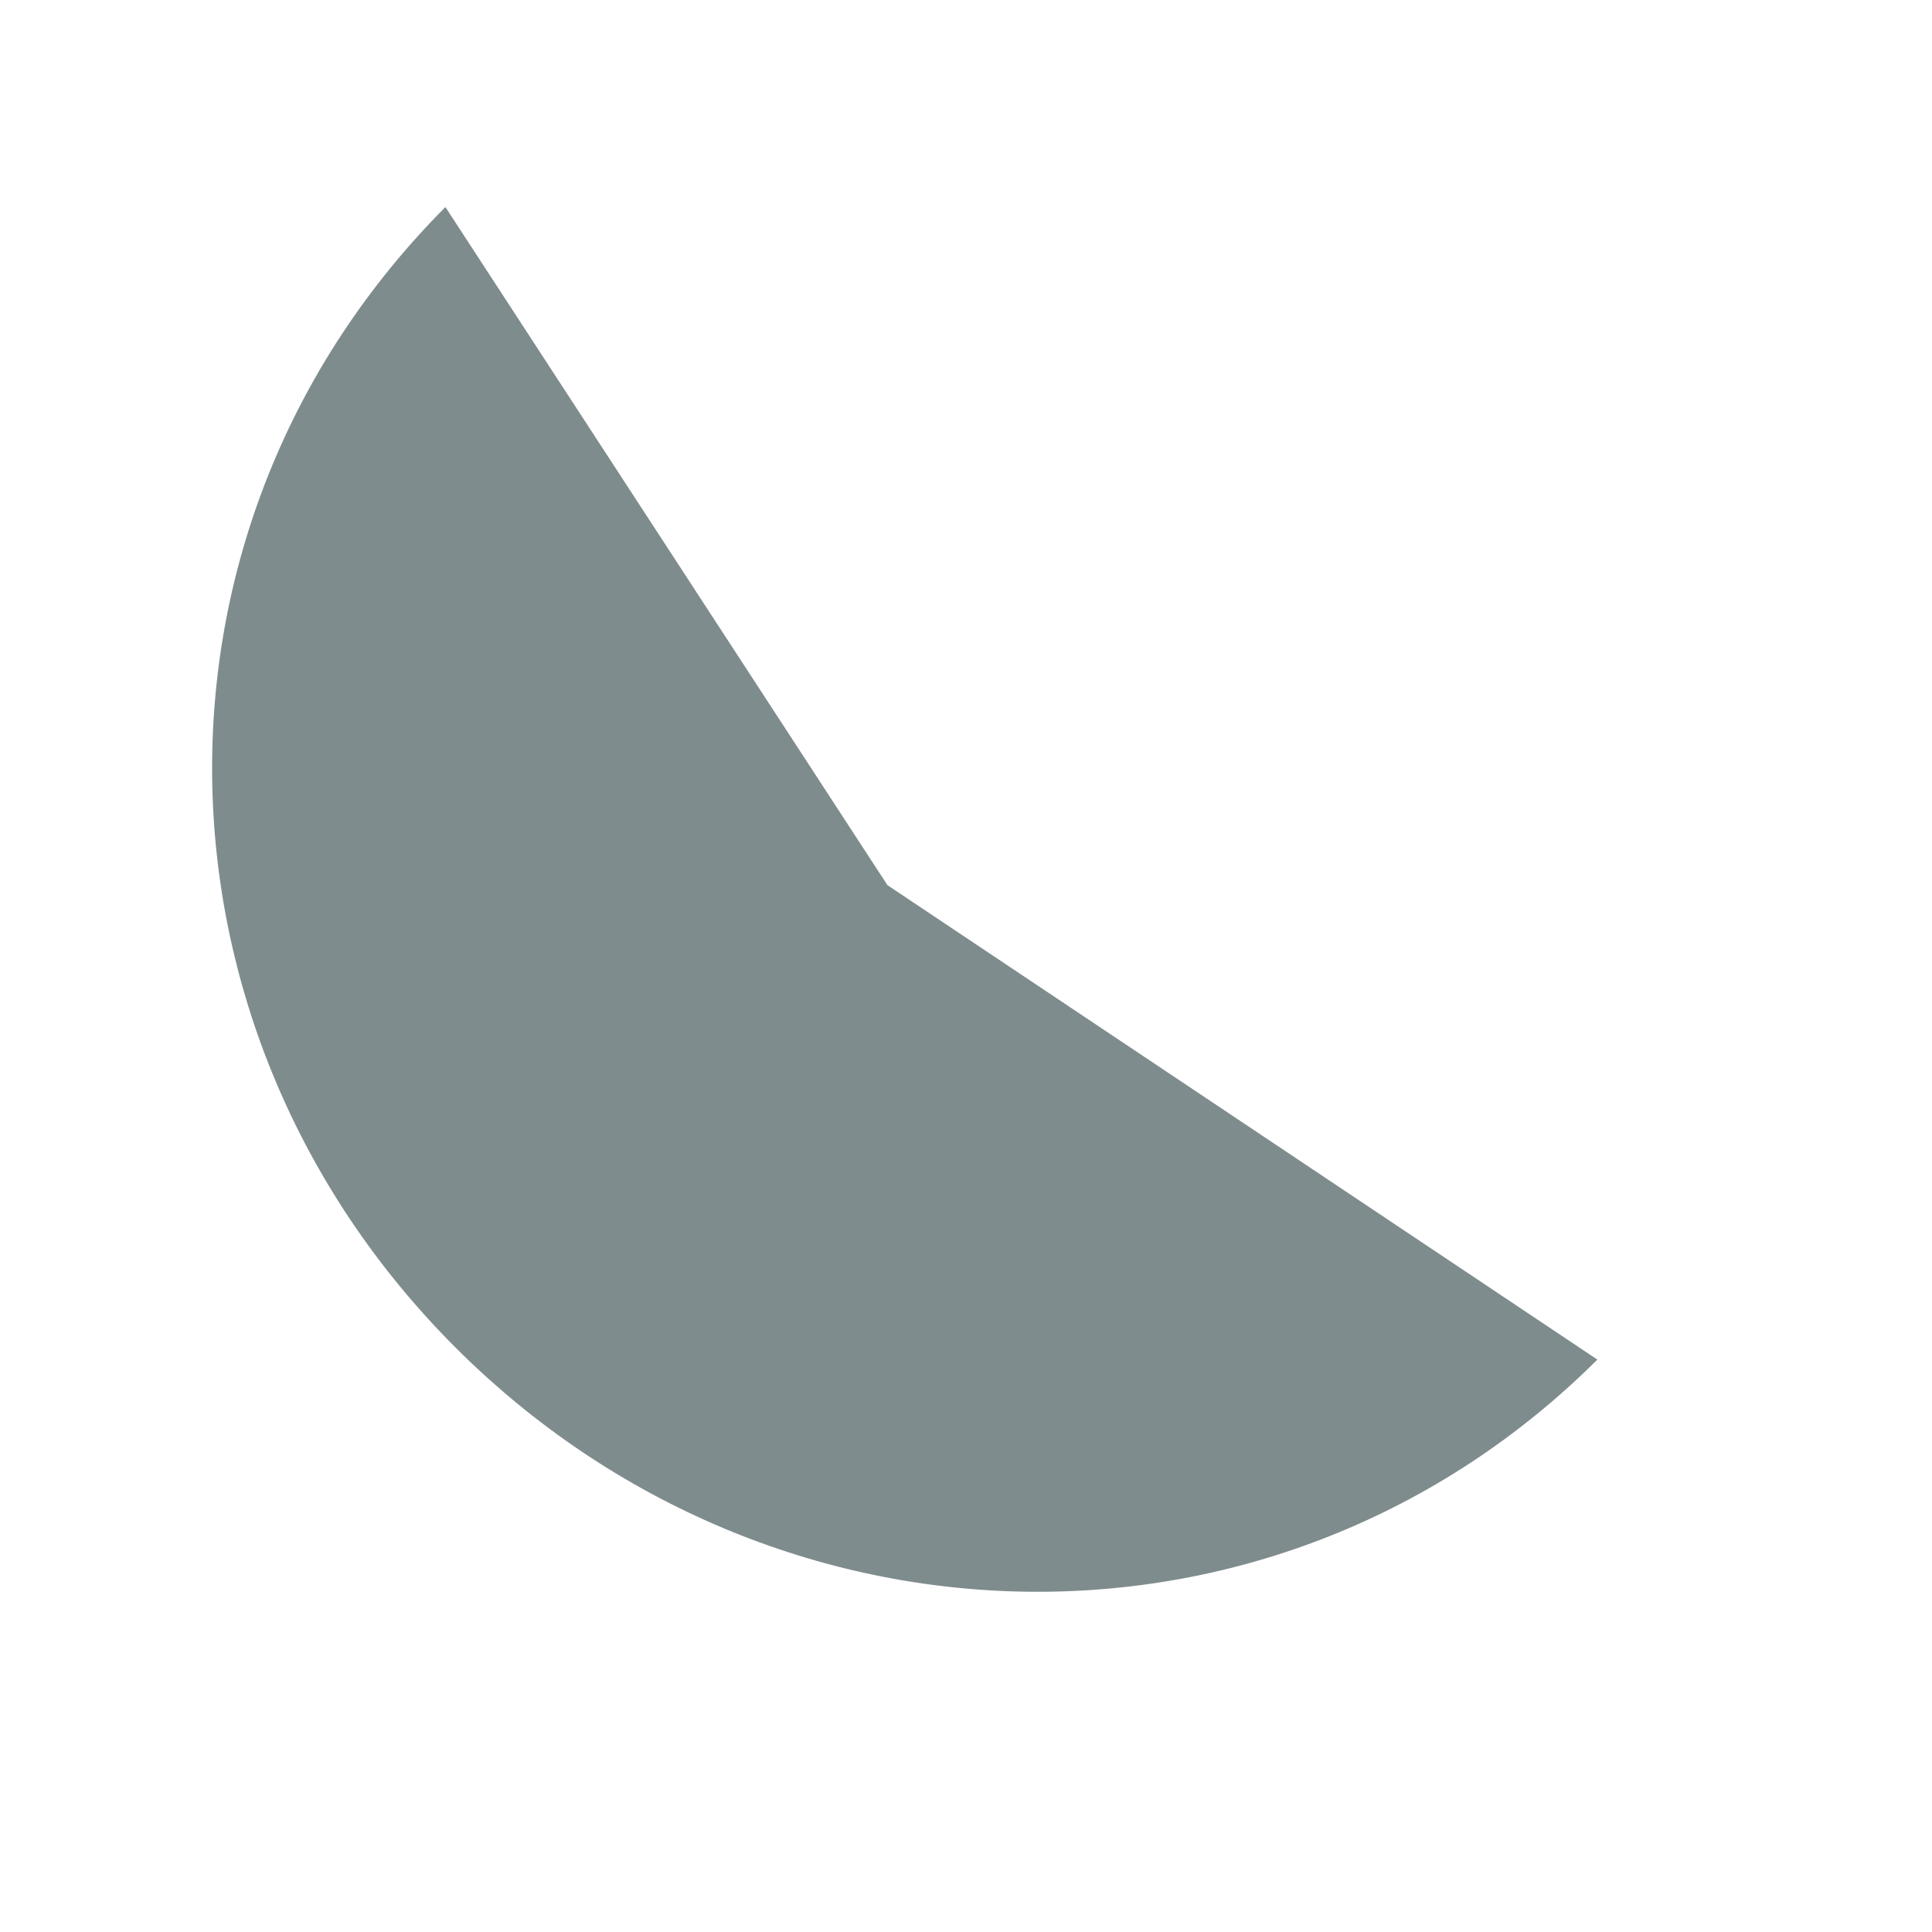
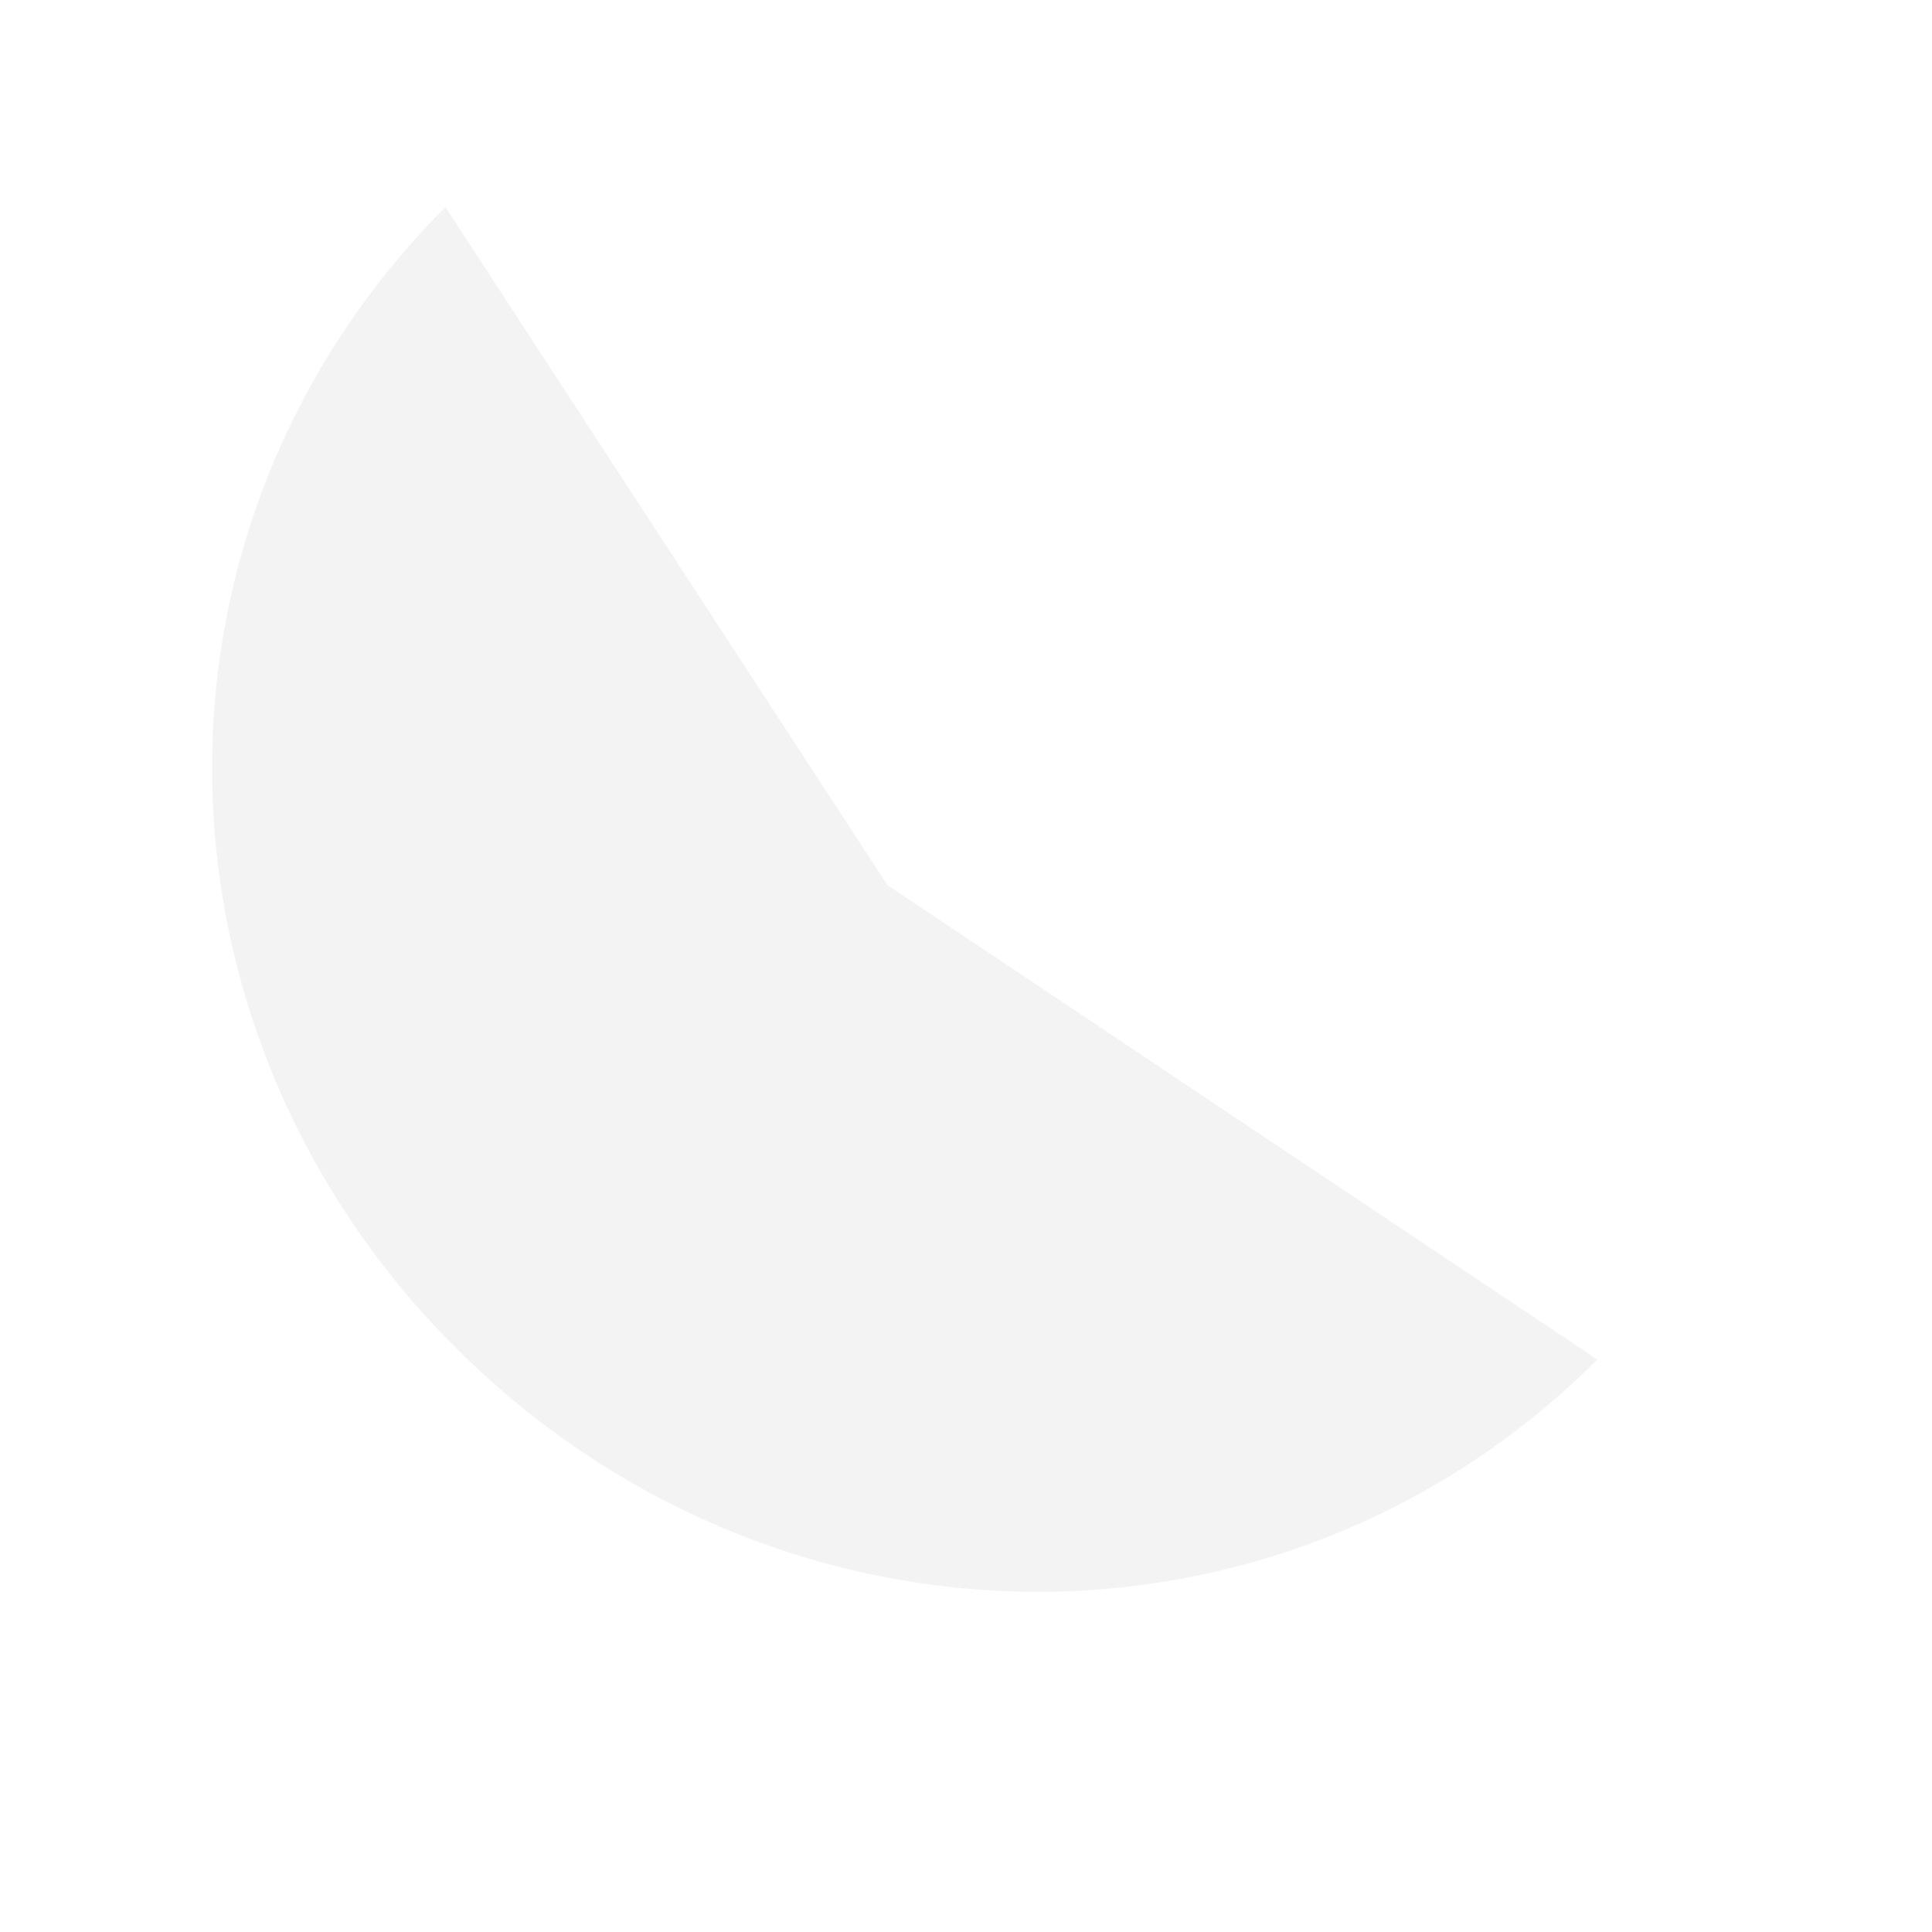
<svg xmlns="http://www.w3.org/2000/svg" width="38.4pt" height="38.4pt">
  <defs />
  <g id="layer1">
-     <path id="shape1" transform="translate(5.62099, 5.48744)" fill="#7f8c8d" fill-rule="evenodd" stroke="#003bc3" stroke-width="0" stroke-linecap="square" stroke-linejoin="bevel" d="M6.446 30.219C-1.979 21.794 -2.227 8.44 6.183 0C10.088 5.99 13.992 11.98 17.897 17.97L36.711 30.543C28.271 38.953 14.871 38.645 6.446 30.219Z" />
+     <path id="shape1" transform="translate(5.62099, 5.48744)" fill="#f3f3f3" fill-rule="evenodd" stroke="#003bc3" stroke-width="0" stroke-linecap="square" stroke-linejoin="bevel" d="M6.446 30.219C-1.979 21.794 -2.227 8.44 6.183 0C10.088 5.99 13.992 11.98 17.897 17.97L36.711 30.543C28.271 38.953 14.871 38.645 6.446 30.219Z" />
  </g>
</svg>
